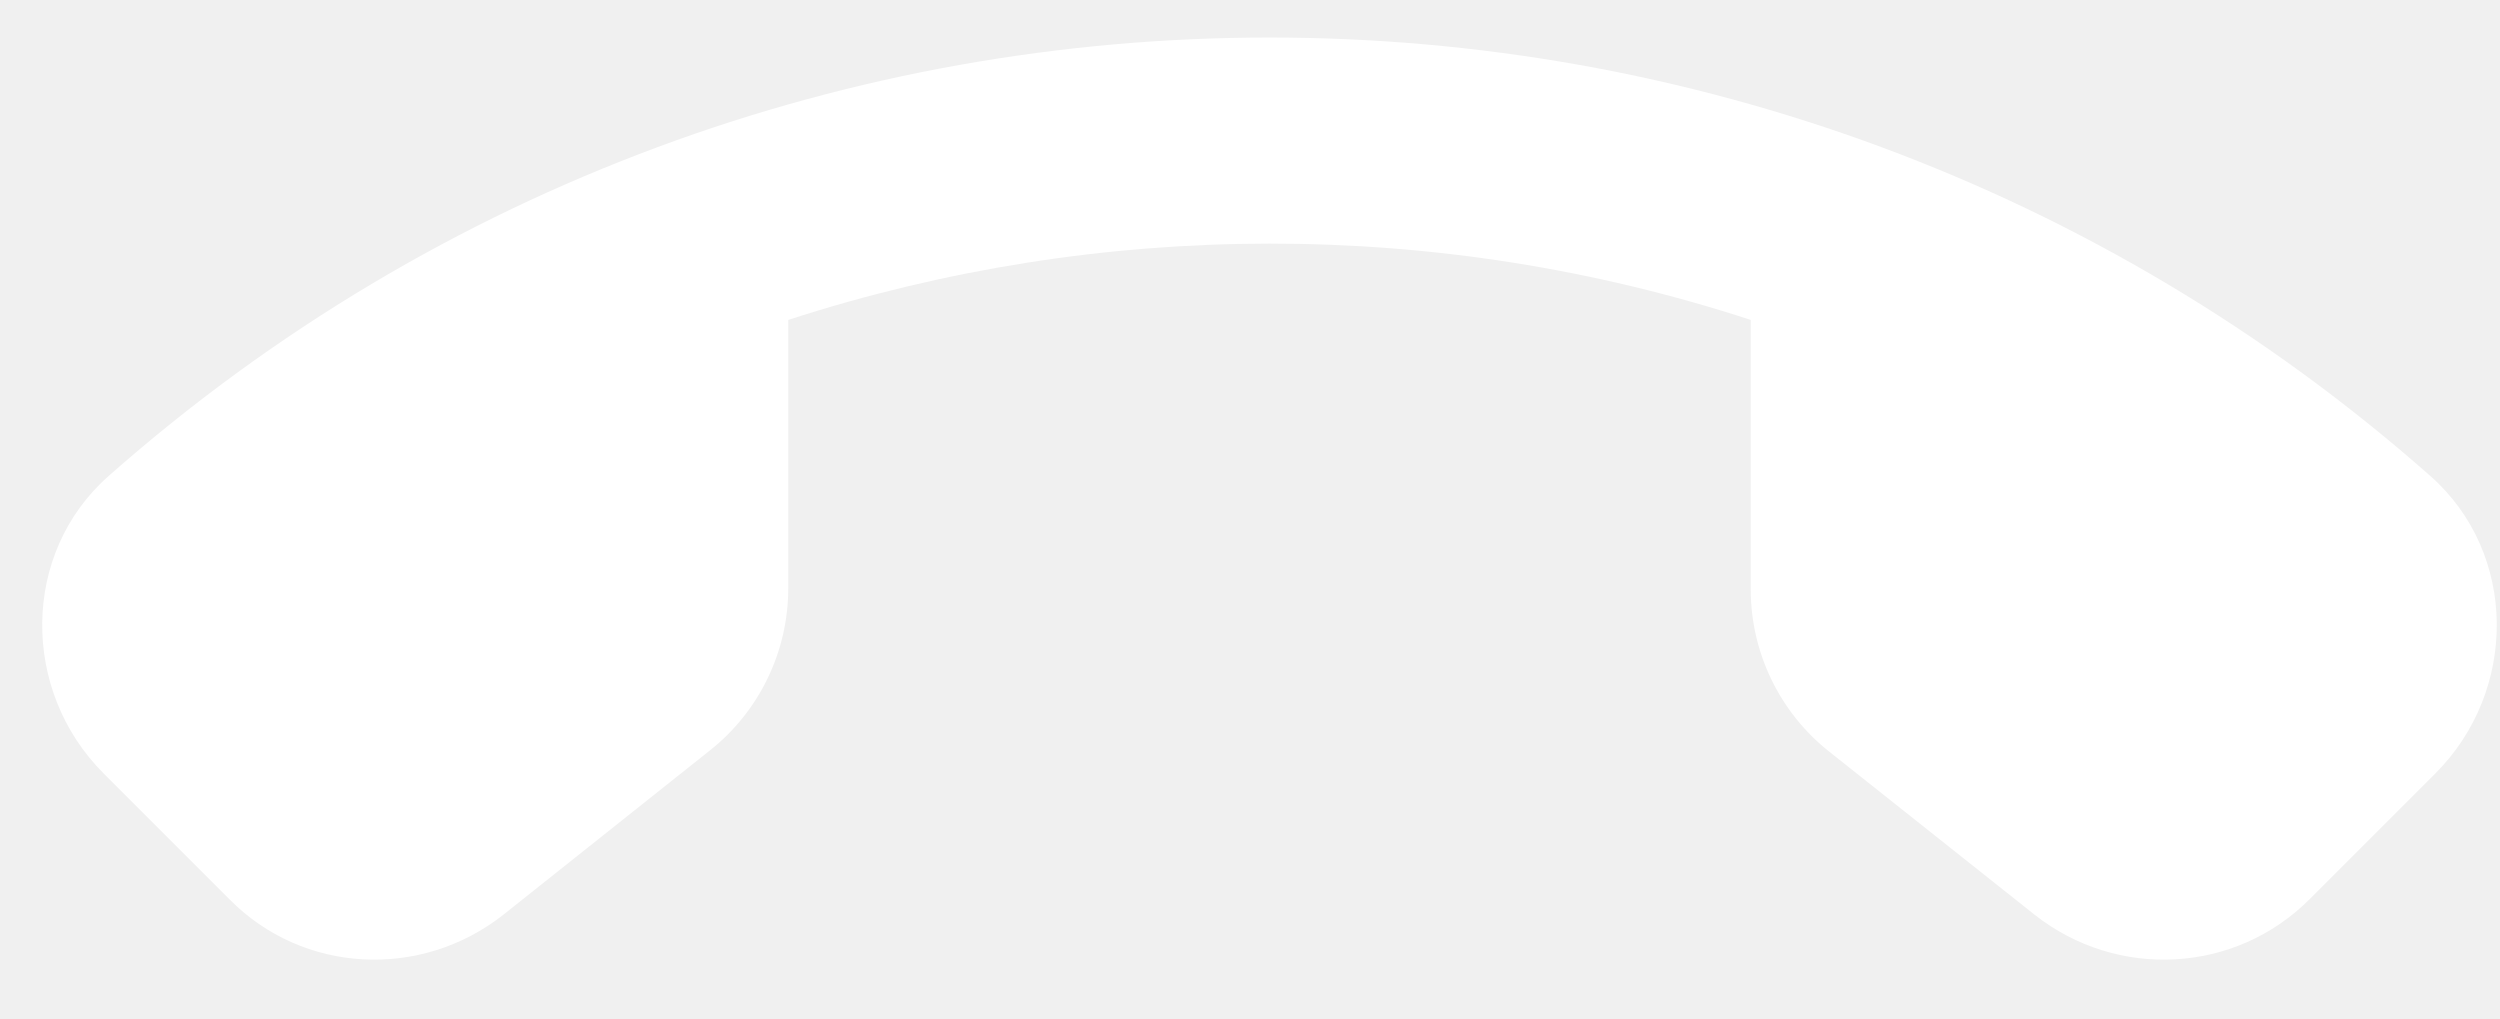
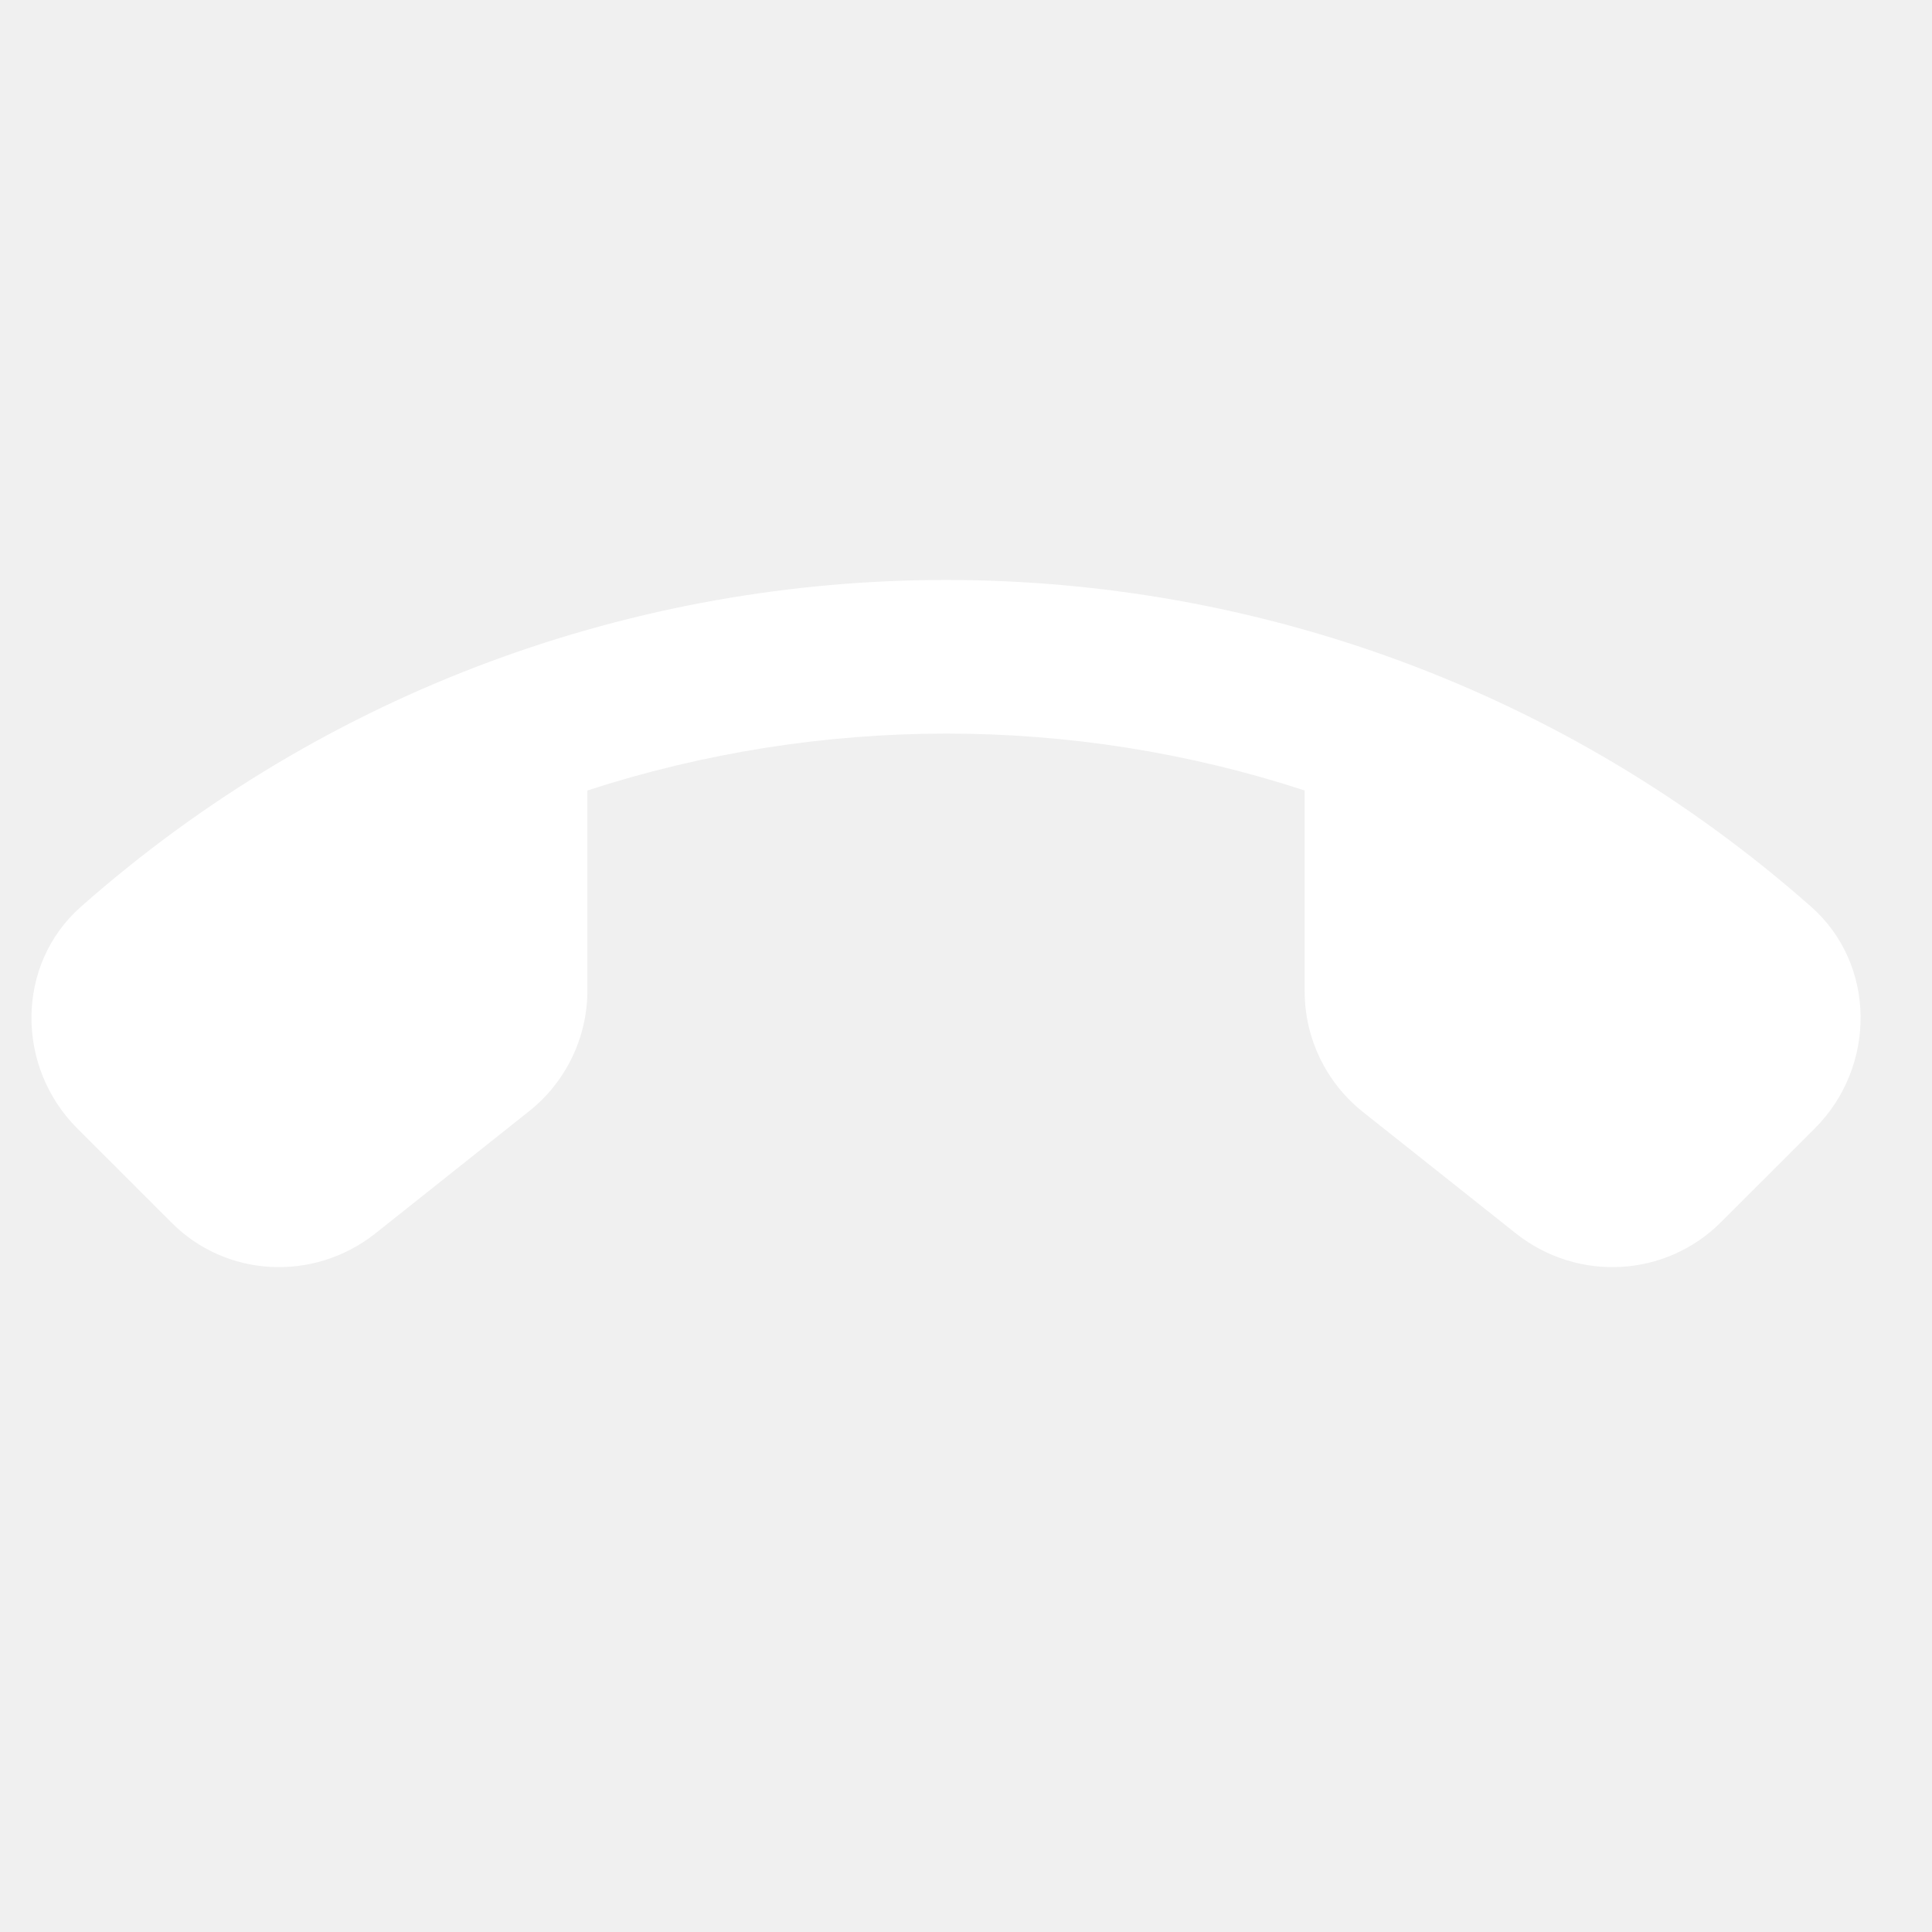
- <svg xmlns="http://www.w3.org/2000/svg" width="27" height="11" viewBox="0 0 27 11" fill="none">
-   <path d="M5.435 9.88L7.665 8.106C8.201 7.683 8.513 7.036 8.513 6.355V3.455C11.881 2.362 15.528 2.351 18.908 3.455V6.367C18.908 7.047 19.22 7.694 19.756 8.118L21.975 9.88C22.867 10.582 24.139 10.516 24.942 9.713L26.303 8.352C27.195 7.46 27.195 5.976 26.247 5.14C19.098 -1.173 8.323 -1.173 1.174 5.14C0.226 5.976 0.226 7.46 1.118 8.352L2.479 9.713C3.271 10.516 4.542 10.582 5.435 9.88Z" fill="white" />
+ <svg xmlns="http://www.w3.org/2000/svg" width="28" height="28" viewBox="0 0 28 28" fill="none">
+   <g clip-path="url(#clip0_159_11107)">
+     <path d="M5.435 17.88L7.665 16.107C8.201 15.683 8.513 15.036 8.513 14.355V11.456C11.881 10.363 15.528 10.351 18.908 11.456V14.367C18.908 15.047 19.22 15.694 19.756 16.118L21.975 17.88C22.867 18.582 24.139 18.516 24.942 17.712L26.303 16.352C27.195 15.46 27.195 13.976 26.247 13.14C19.098 6.827 8.323 6.827 1.174 13.14C0.226 13.976 0.226 15.46 1.118 16.352L2.479 17.712C3.271 18.516 4.542 18.582 5.435 17.88Z" fill="white" />
+   </g>
+   <defs>
+     <clipPath id="clip0_159_11107">
+       <rect width="26.768" height="26.768" fill="white" transform="translate(0.404518 0.61438)" />
+     </clipPath>
+   </defs>
</svg>
